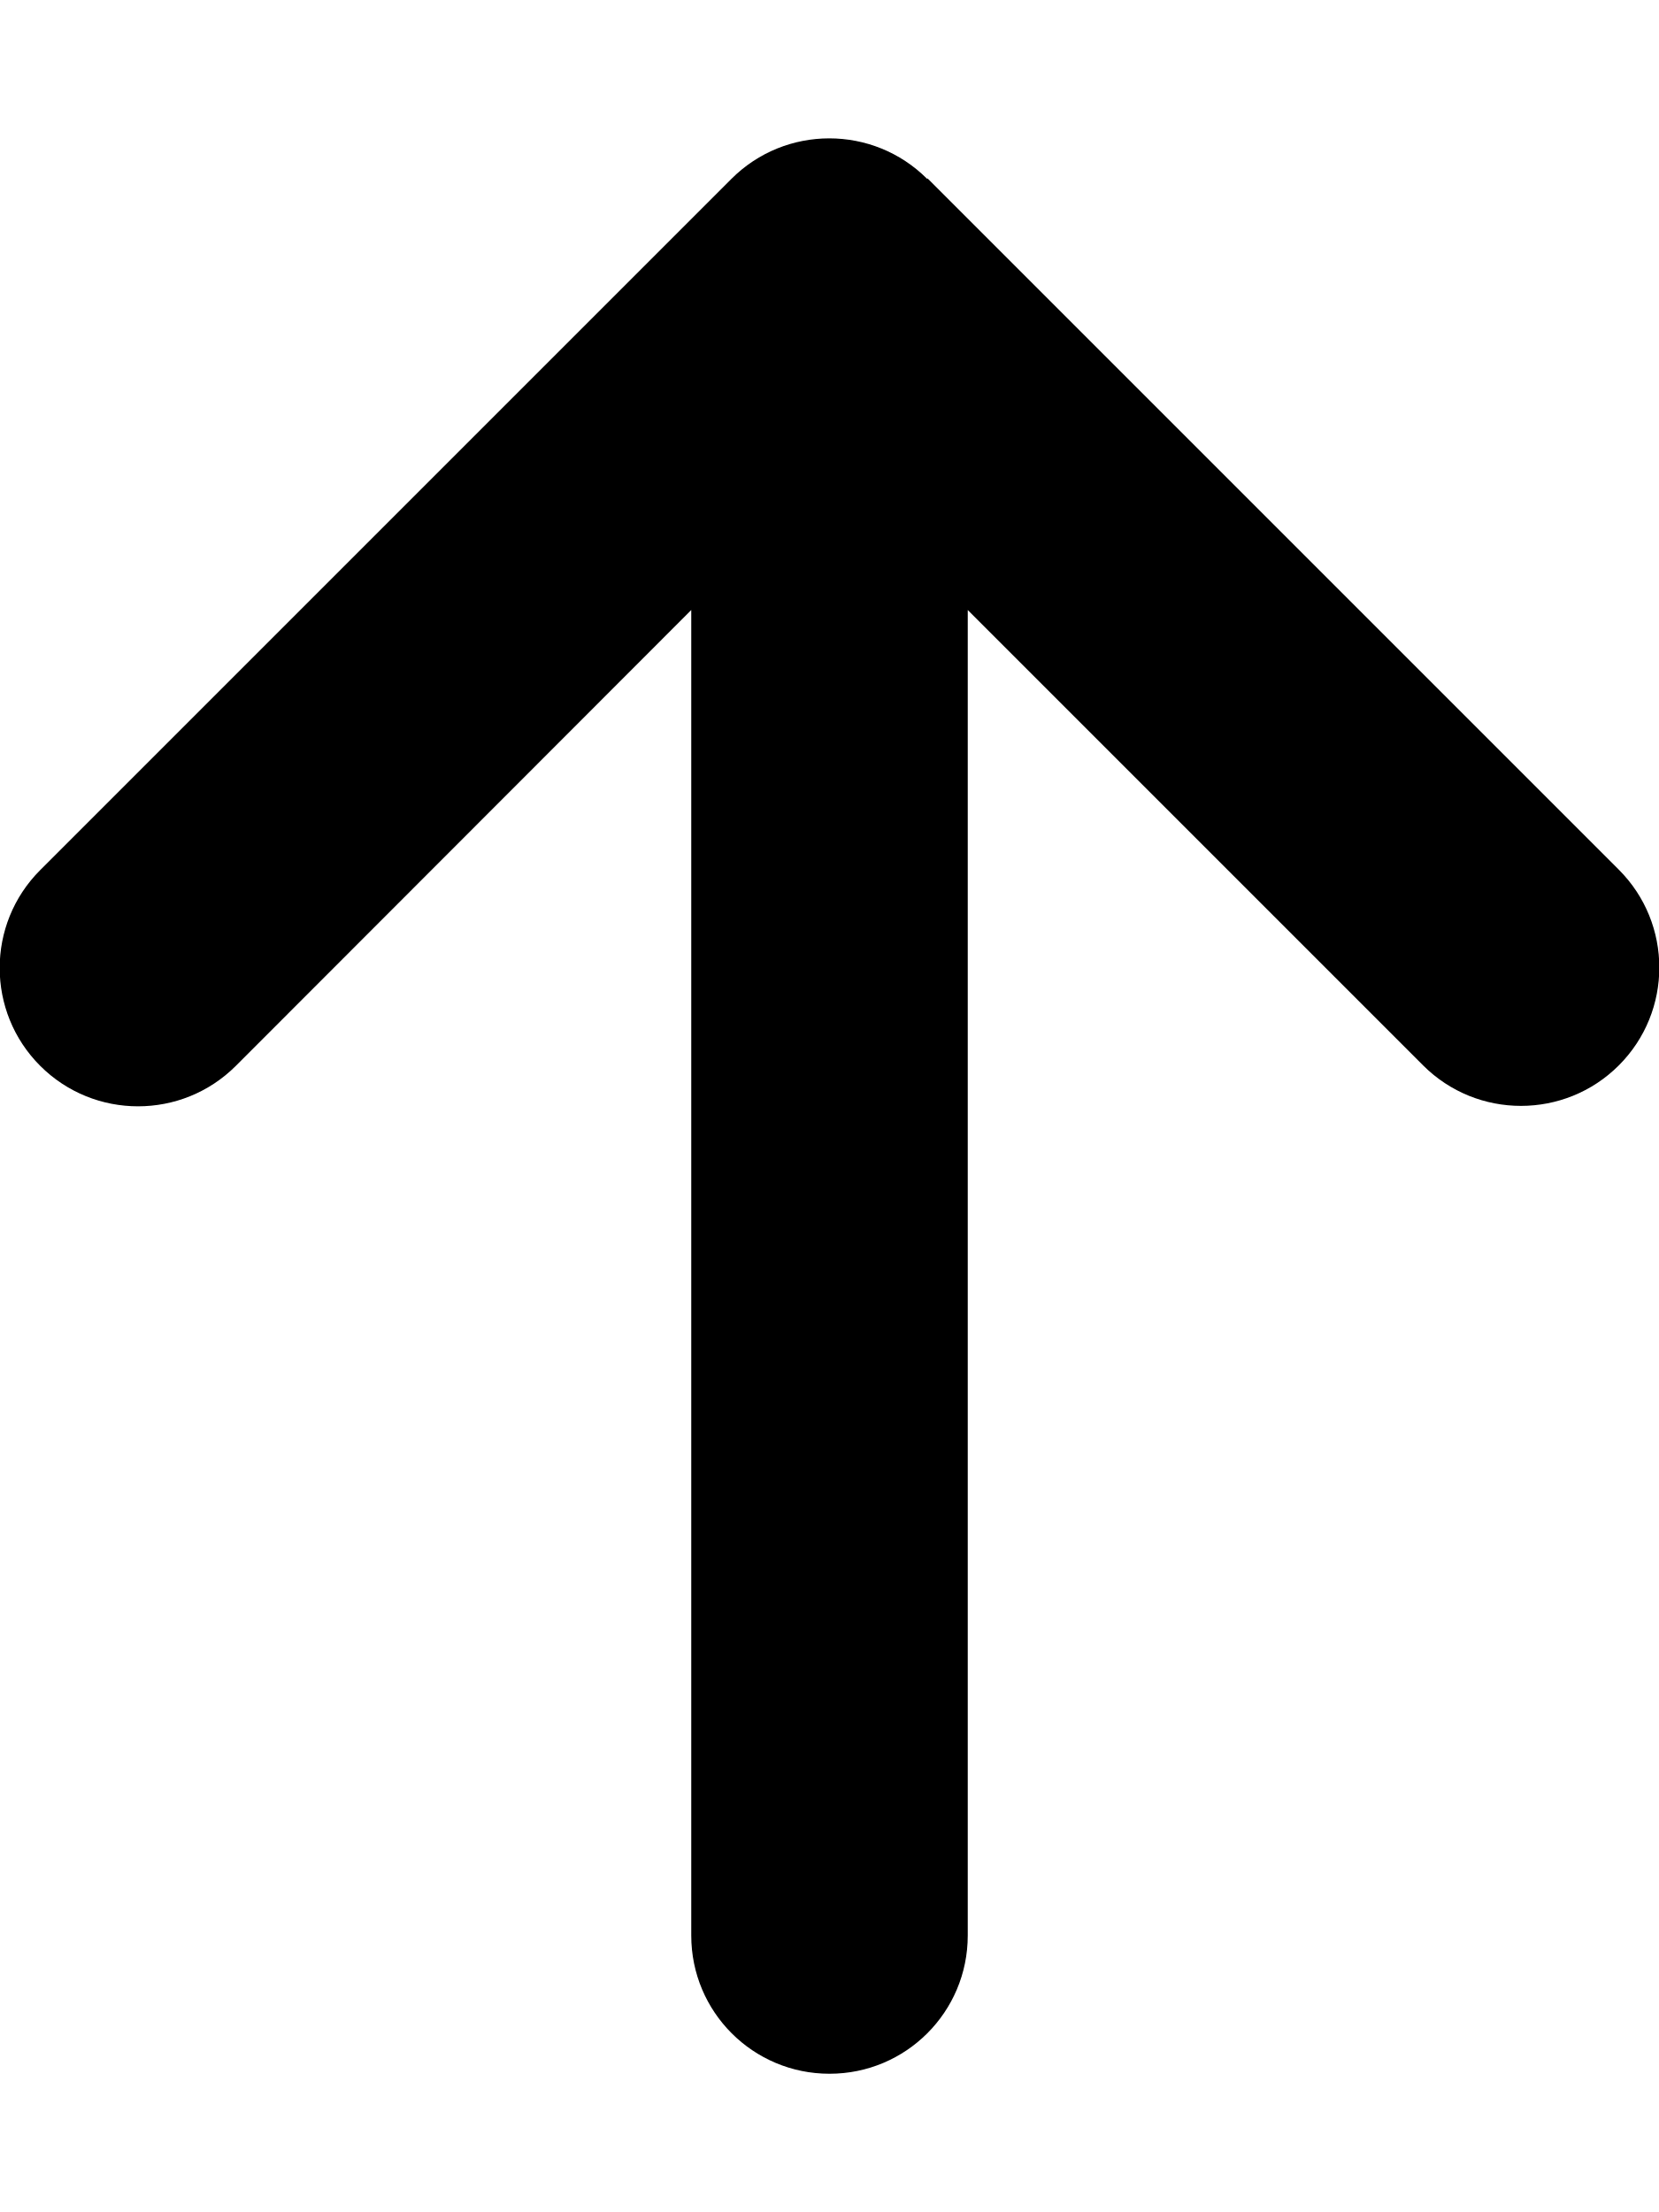
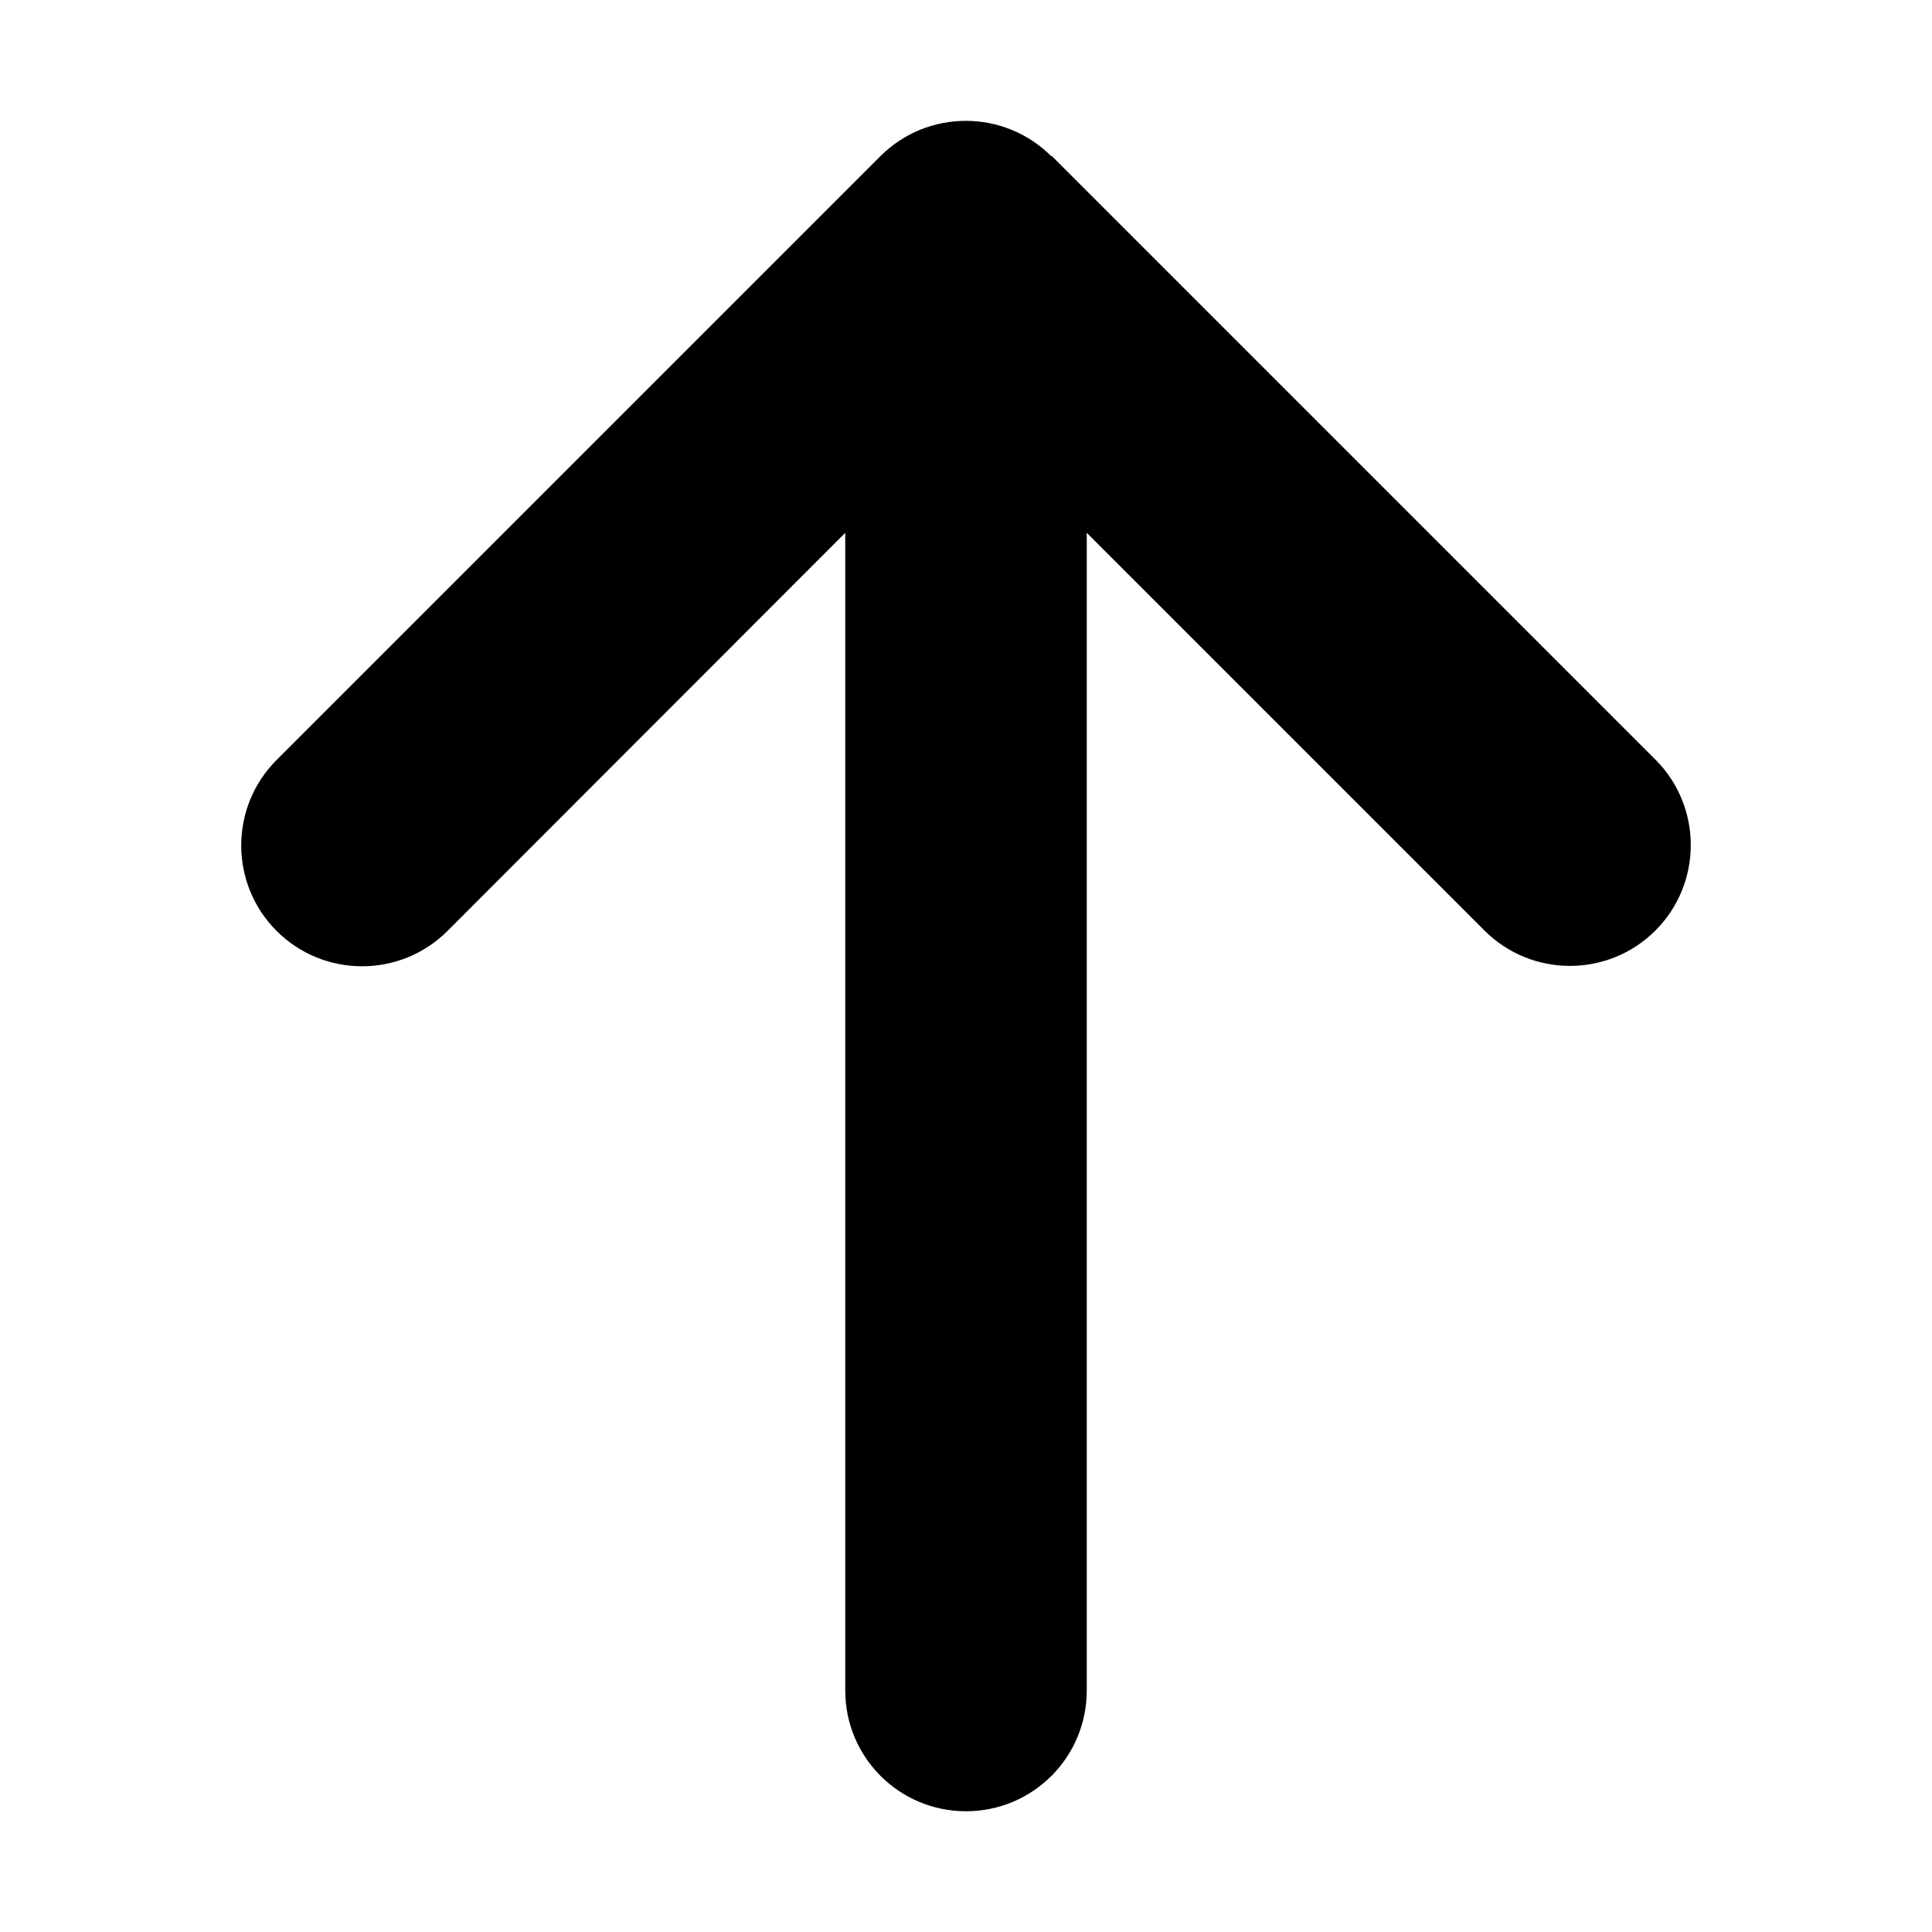
- <svg xmlns="http://www.w3.org/2000/svg" viewBox="0 0 384 512">
+ <svg xmlns="http://www.w3.org/2000/svg" width="50" height="50" viewBox="0 0 384 512">
  <path d="M214.6 41.4c-12.5-12.5-32.8-12.5-45.3 0l-160 160c-12.5 12.5-12.5 32.8 0 45.3s32.8 12.5 45.3 0L160 141.2V448c0 17.7 14.3 32 32 32s32-14.3 32-32V141.2L329.4 246.6c12.5 12.5 32.8 12.5 45.3 0s12.5-32.8 0-45.3l-160-160z" />
</svg>
